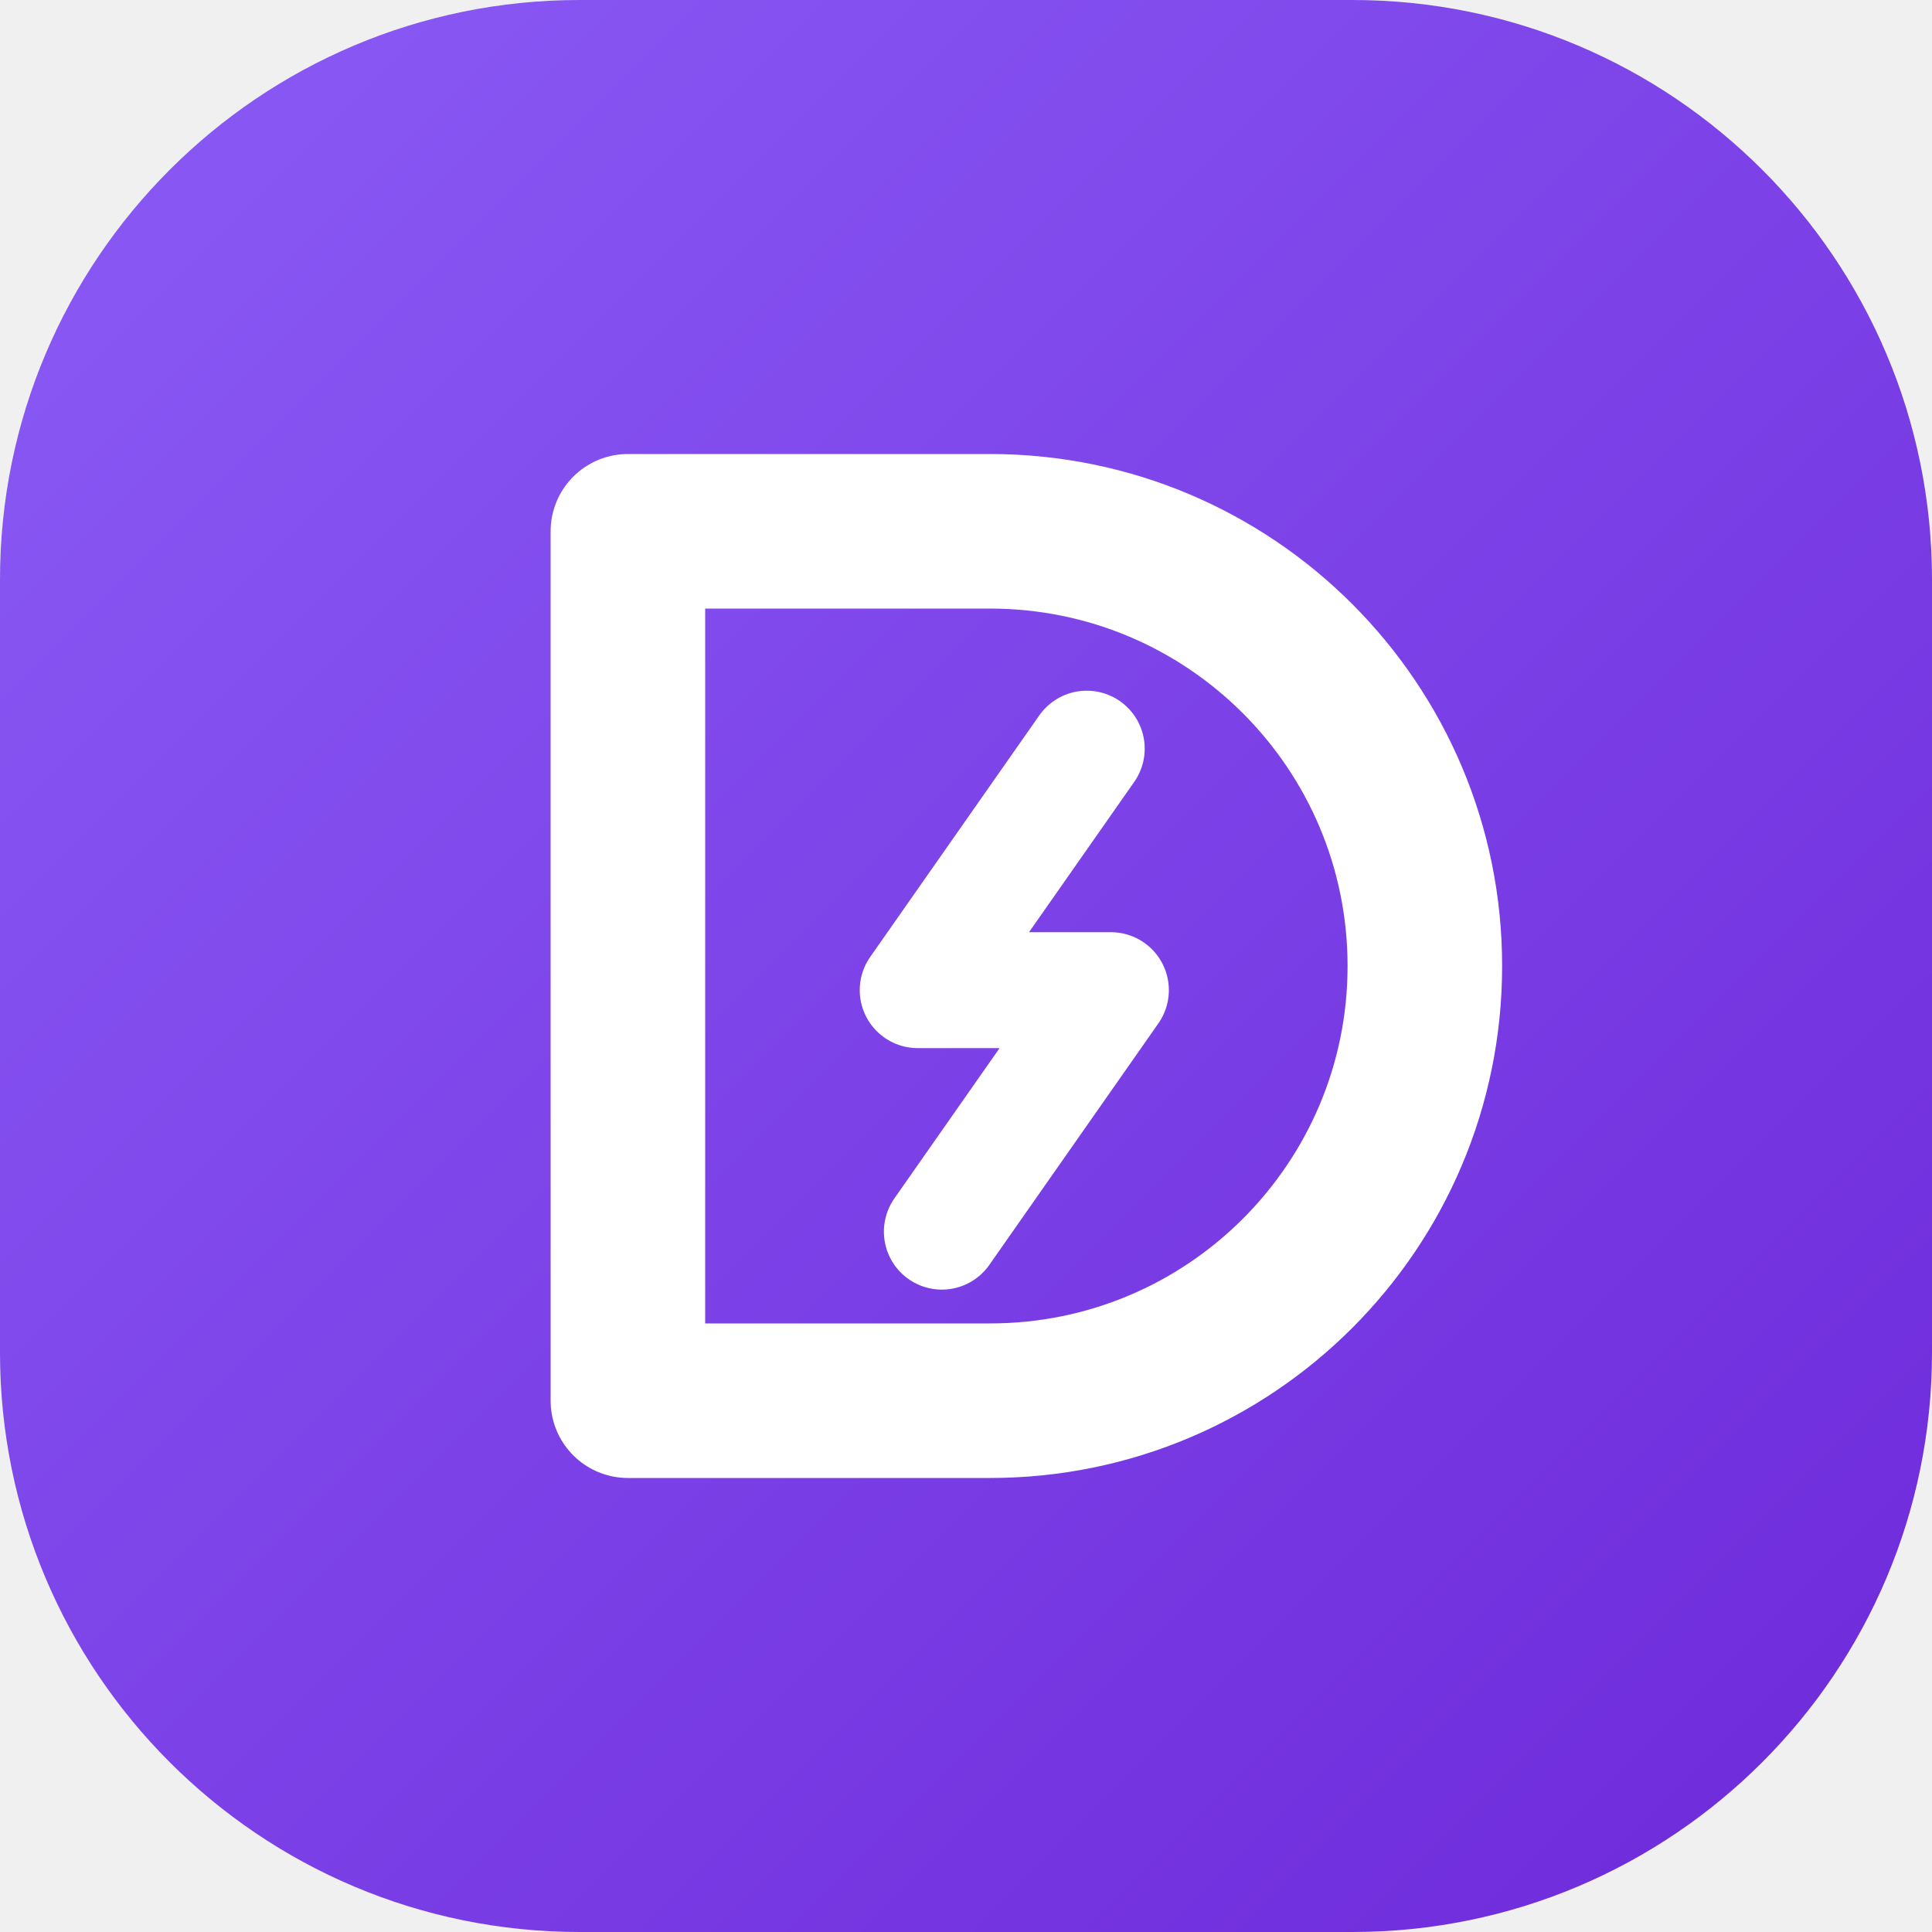
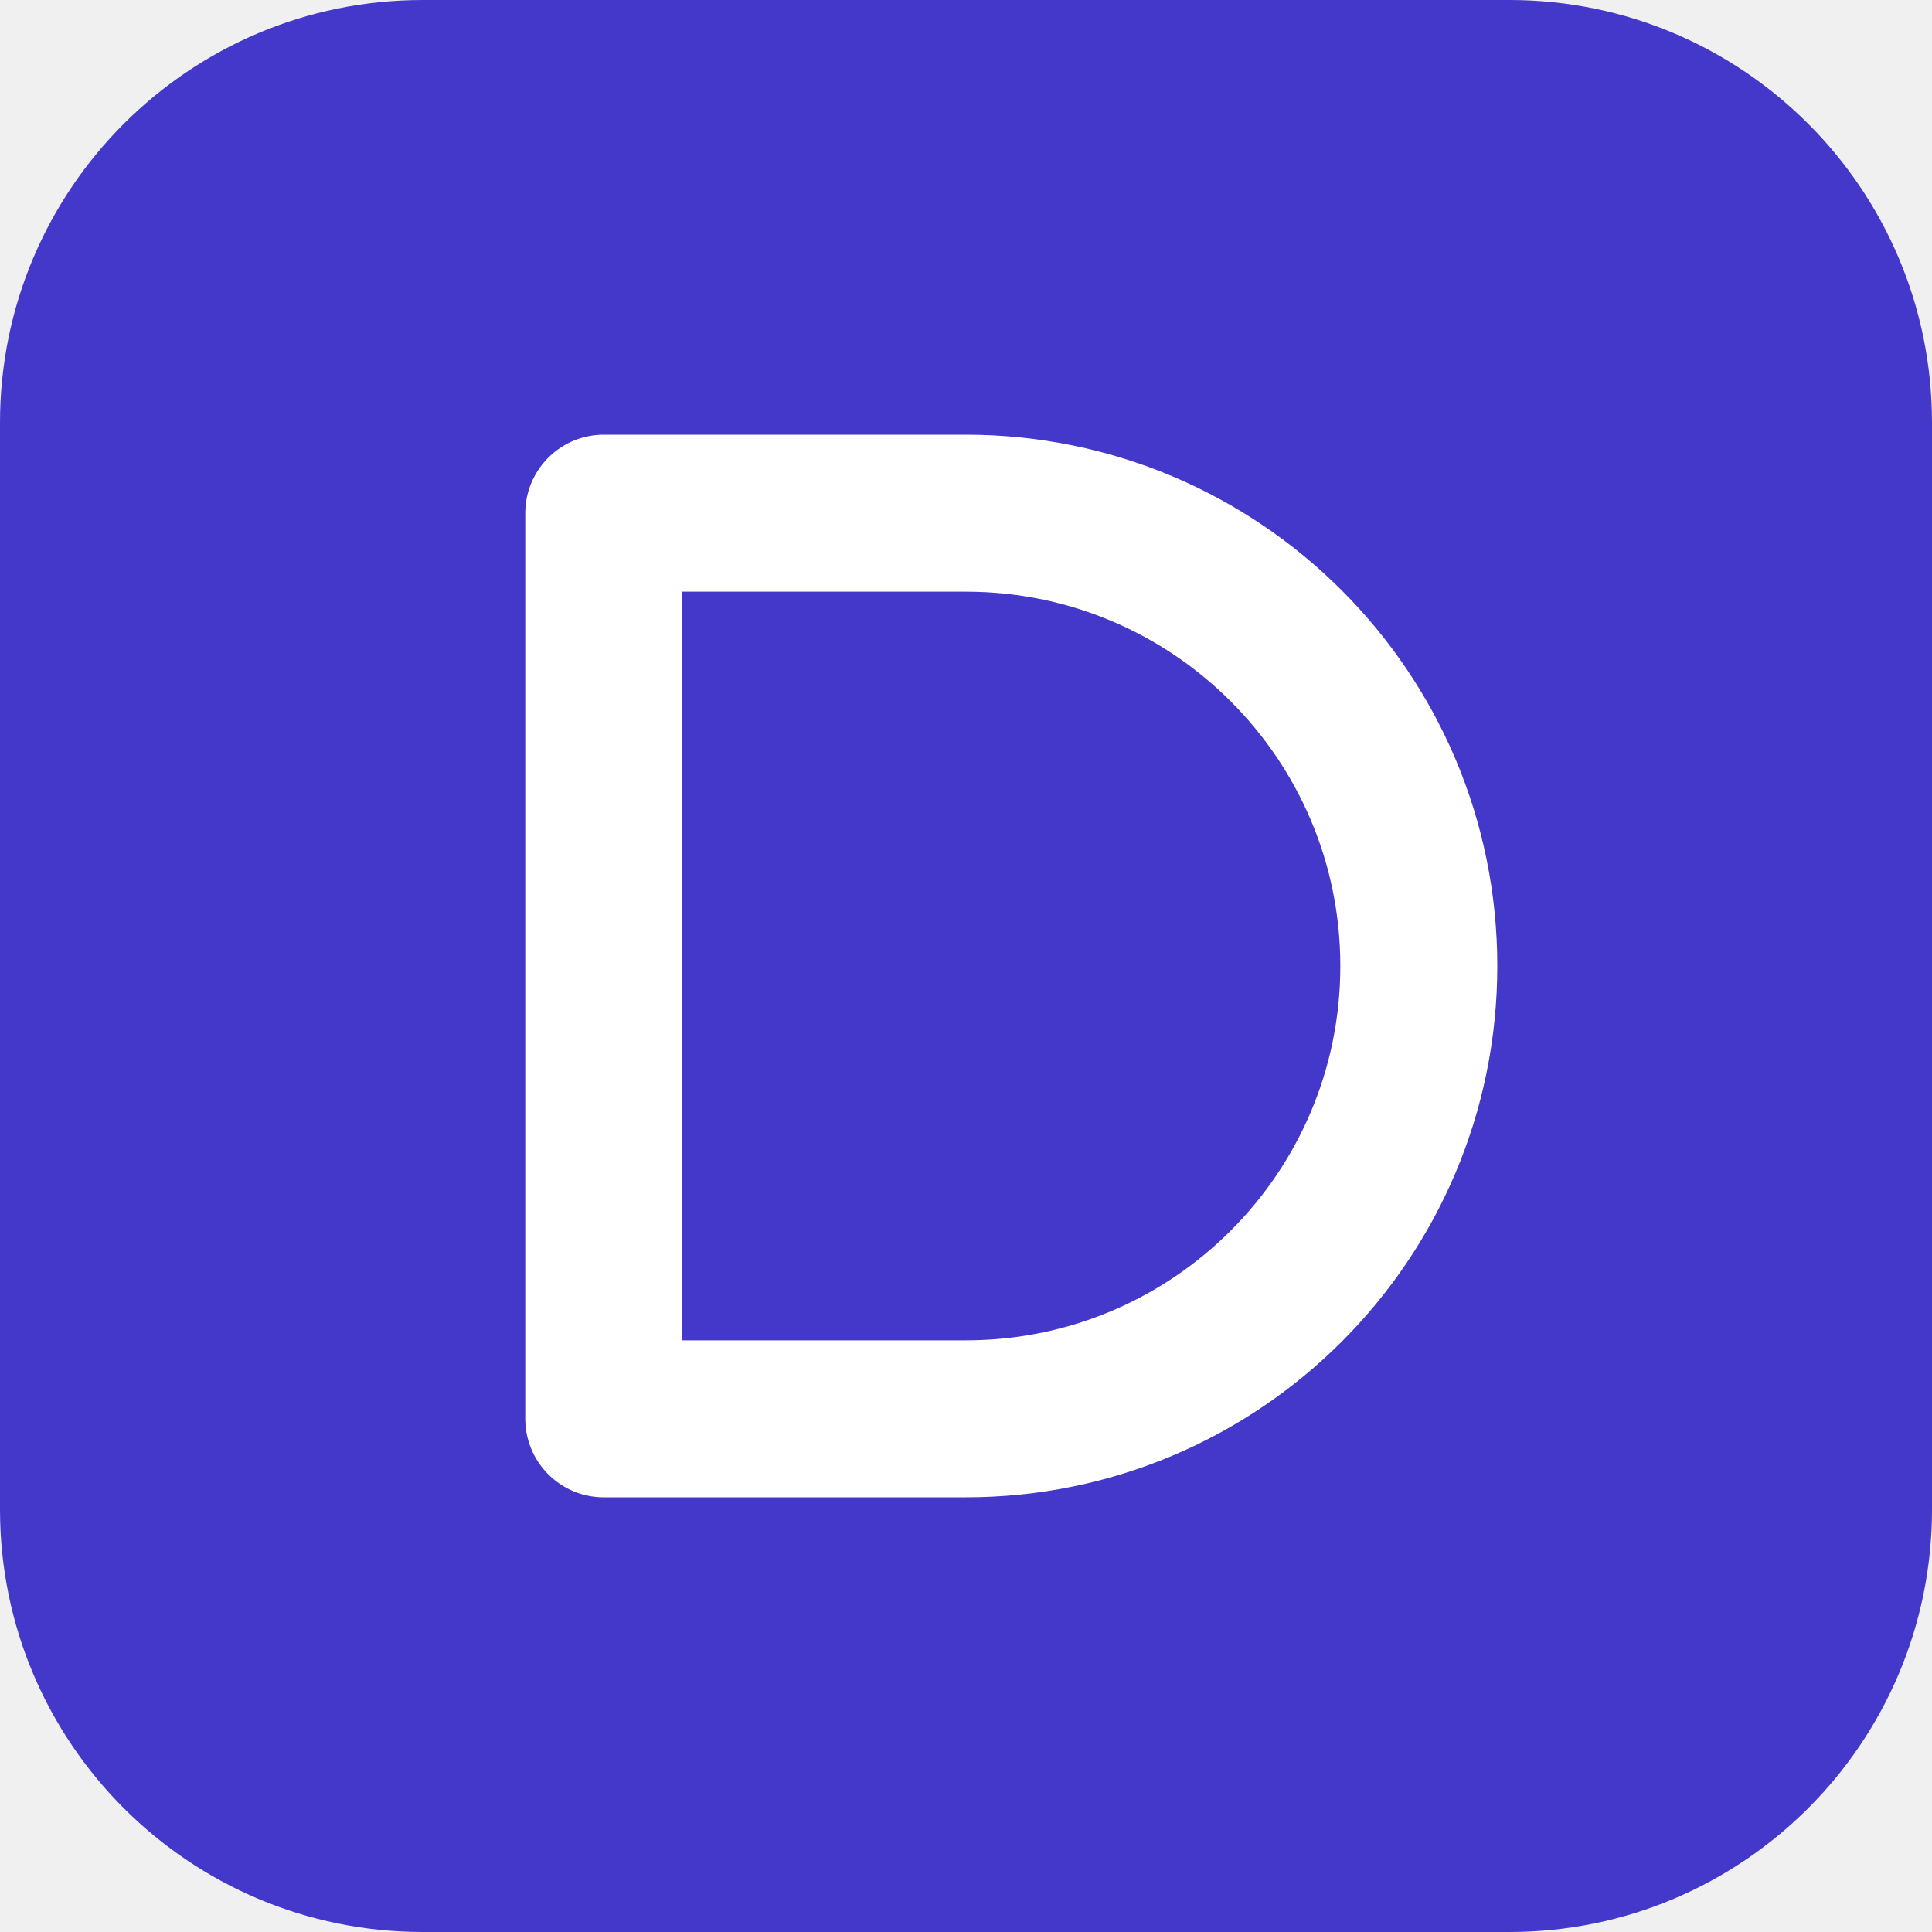
- <svg xmlns="http://www.w3.org/2000/svg" viewBox="0 0 40 40">
-   <defs>
-     <linearGradient id="g" x1="0" y1="0" x2="1" y2="1">
-       <stop offset="0" stop-color="#8b5cf6" />
-       <stop offset="1" stop-color="#6d28d9" />
-     </linearGradient>
-   </defs>
-   <rect width="40" height="40" rx="12" fill="url(#g)" />
-   <path d="M13 11h7.5a9 9 0 0 1 0 18H13Z" fill="none" stroke="#fff" stroke-width="3.2" stroke-linejoin="round" />
-   <path d="m22.5 15.5-3.5 5h4l-3.5 5" fill="none" stroke="#fff" stroke-width="2.4" stroke-linecap="round" stroke-linejoin="round" />
+ <svg xmlns="http://www.w3.org/2000/svg" viewBox="0 0 32 32">
+   <rect width="32" height="32" rx="7" fill="#4338ca" />
+   <path d="M10 8.5h6a7.5 7.5 0 0 1 0 15h-6Z" fill="none" stroke="#fff" stroke-width="2.6" stroke-linejoin="round" />
</svg>
